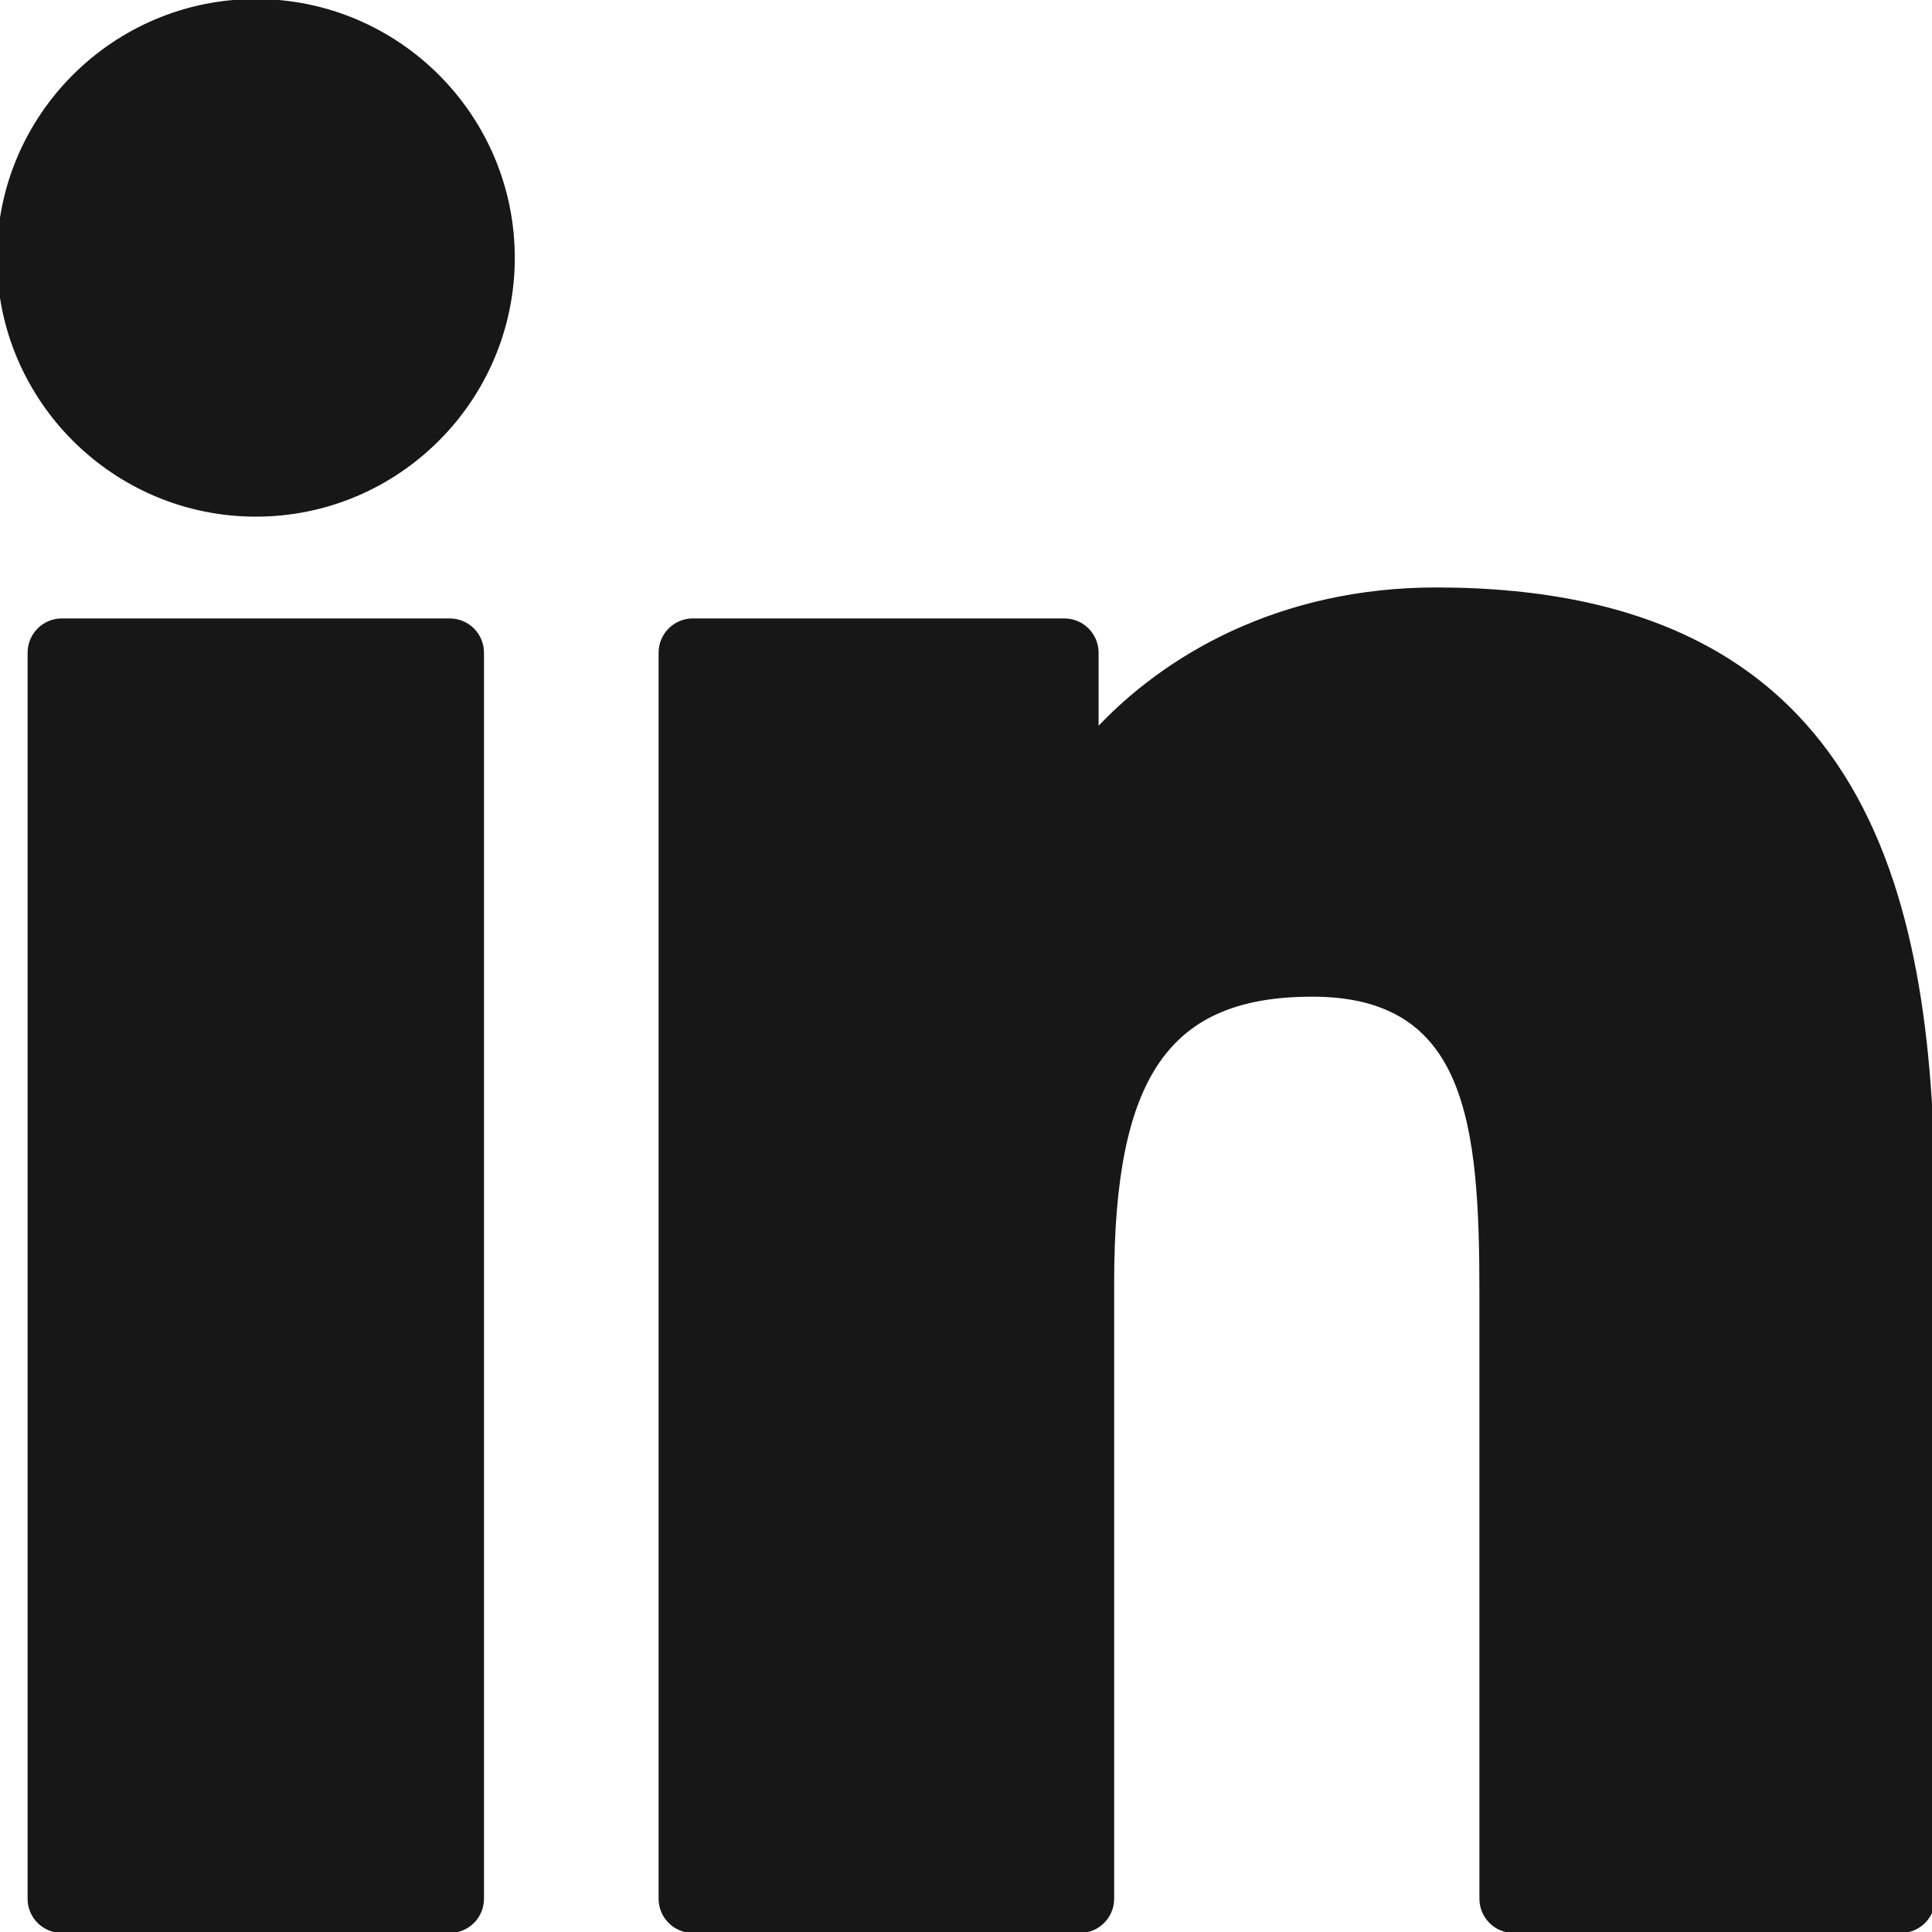
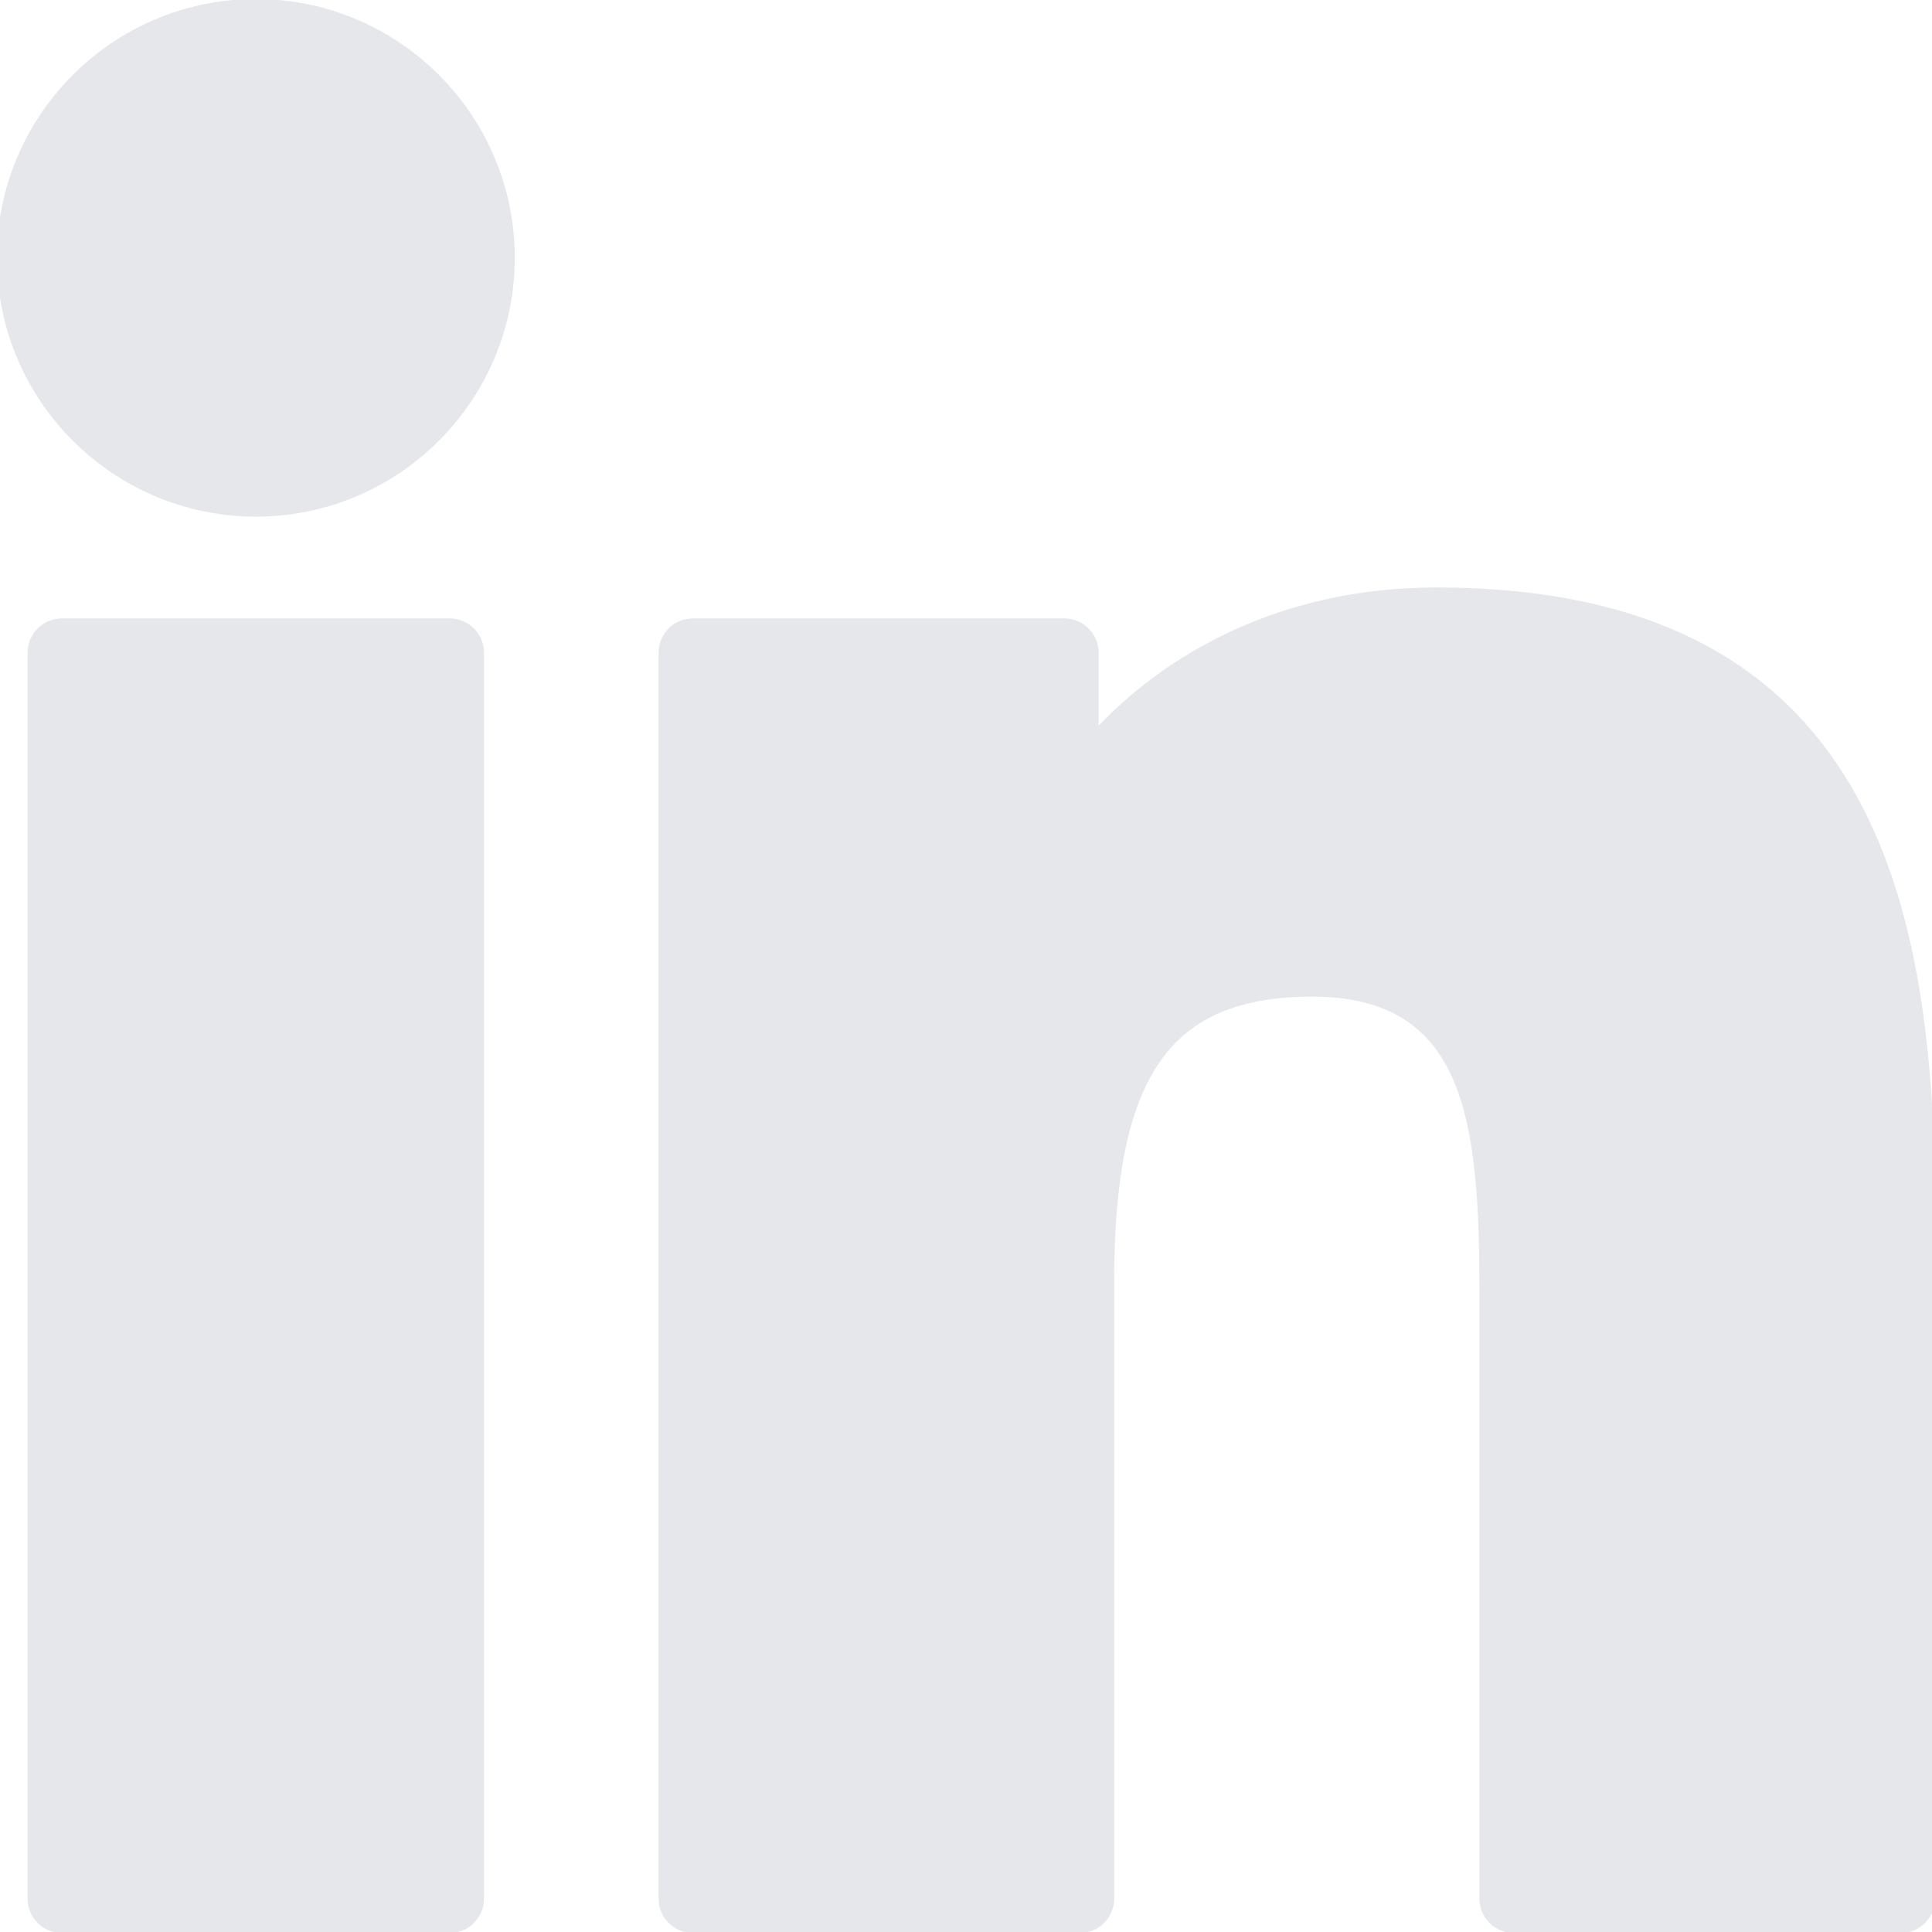
- <svg xmlns="http://www.w3.org/2000/svg" fill="rgb(23 23 23)" height="25" width="25" version="1.1" id="Layer_1" viewBox="0 0 310 310" xml:space="preserve" stroke="rgb(23 23 23)">
+ <svg xmlns="http://www.w3.org/2000/svg" fill="#E5E7EB" height="25" width="25" version="1.1" id="Layer_1" viewBox="0 0 310 310" xml:space="preserve" stroke="#E5E7EB">
  <g id="SVGRepo_bgCarrier" stroke-width="0" />
  <g id="SVGRepo_tracerCarrier" stroke-linecap="round" stroke-linejoin="round" />
  <g id="SVGRepo_iconCarrier">
    <g id="XMLID_801_">
      <path id="XMLID_802_" d="M72.16,99.73H9.927c-2.762,0-5,2.239-5,5v199.928c0,2.762,2.238,5,5,5H72.16c2.762,0,5-2.238,5-5V104.73 C77.16,101.969,74.922,99.73,72.16,99.73z" />
      <path id="XMLID_803_" d="M41.066,0.341C18.422,0.341,0,18.743,0,41.362C0,63.991,18.422,82.4,41.066,82.4 c22.626,0,41.033-18.41,41.033-41.038C82.1,18.743,63.692,0.341,41.066,0.341z" />
      <path id="XMLID_804_" d="M230.454,94.761c-24.995,0-43.472,10.745-54.679,22.954V104.73c0-2.761-2.238-5-5-5h-59.599 c-2.762,0-5,2.239-5,5v199.928c0,2.762,2.238,5,5,5h62.097c2.762,0,5-2.238,5-5v-98.918c0-33.333,9.054-46.319,32.29-46.319 c25.306,0,27.317,20.818,27.317,48.034v97.204c0,2.762,2.238,5,5,5H305c2.762,0,5-2.238,5-5V194.995 C310,145.43,300.549,94.761,230.454,94.761z" />
    </g>
  </g>
</svg>
